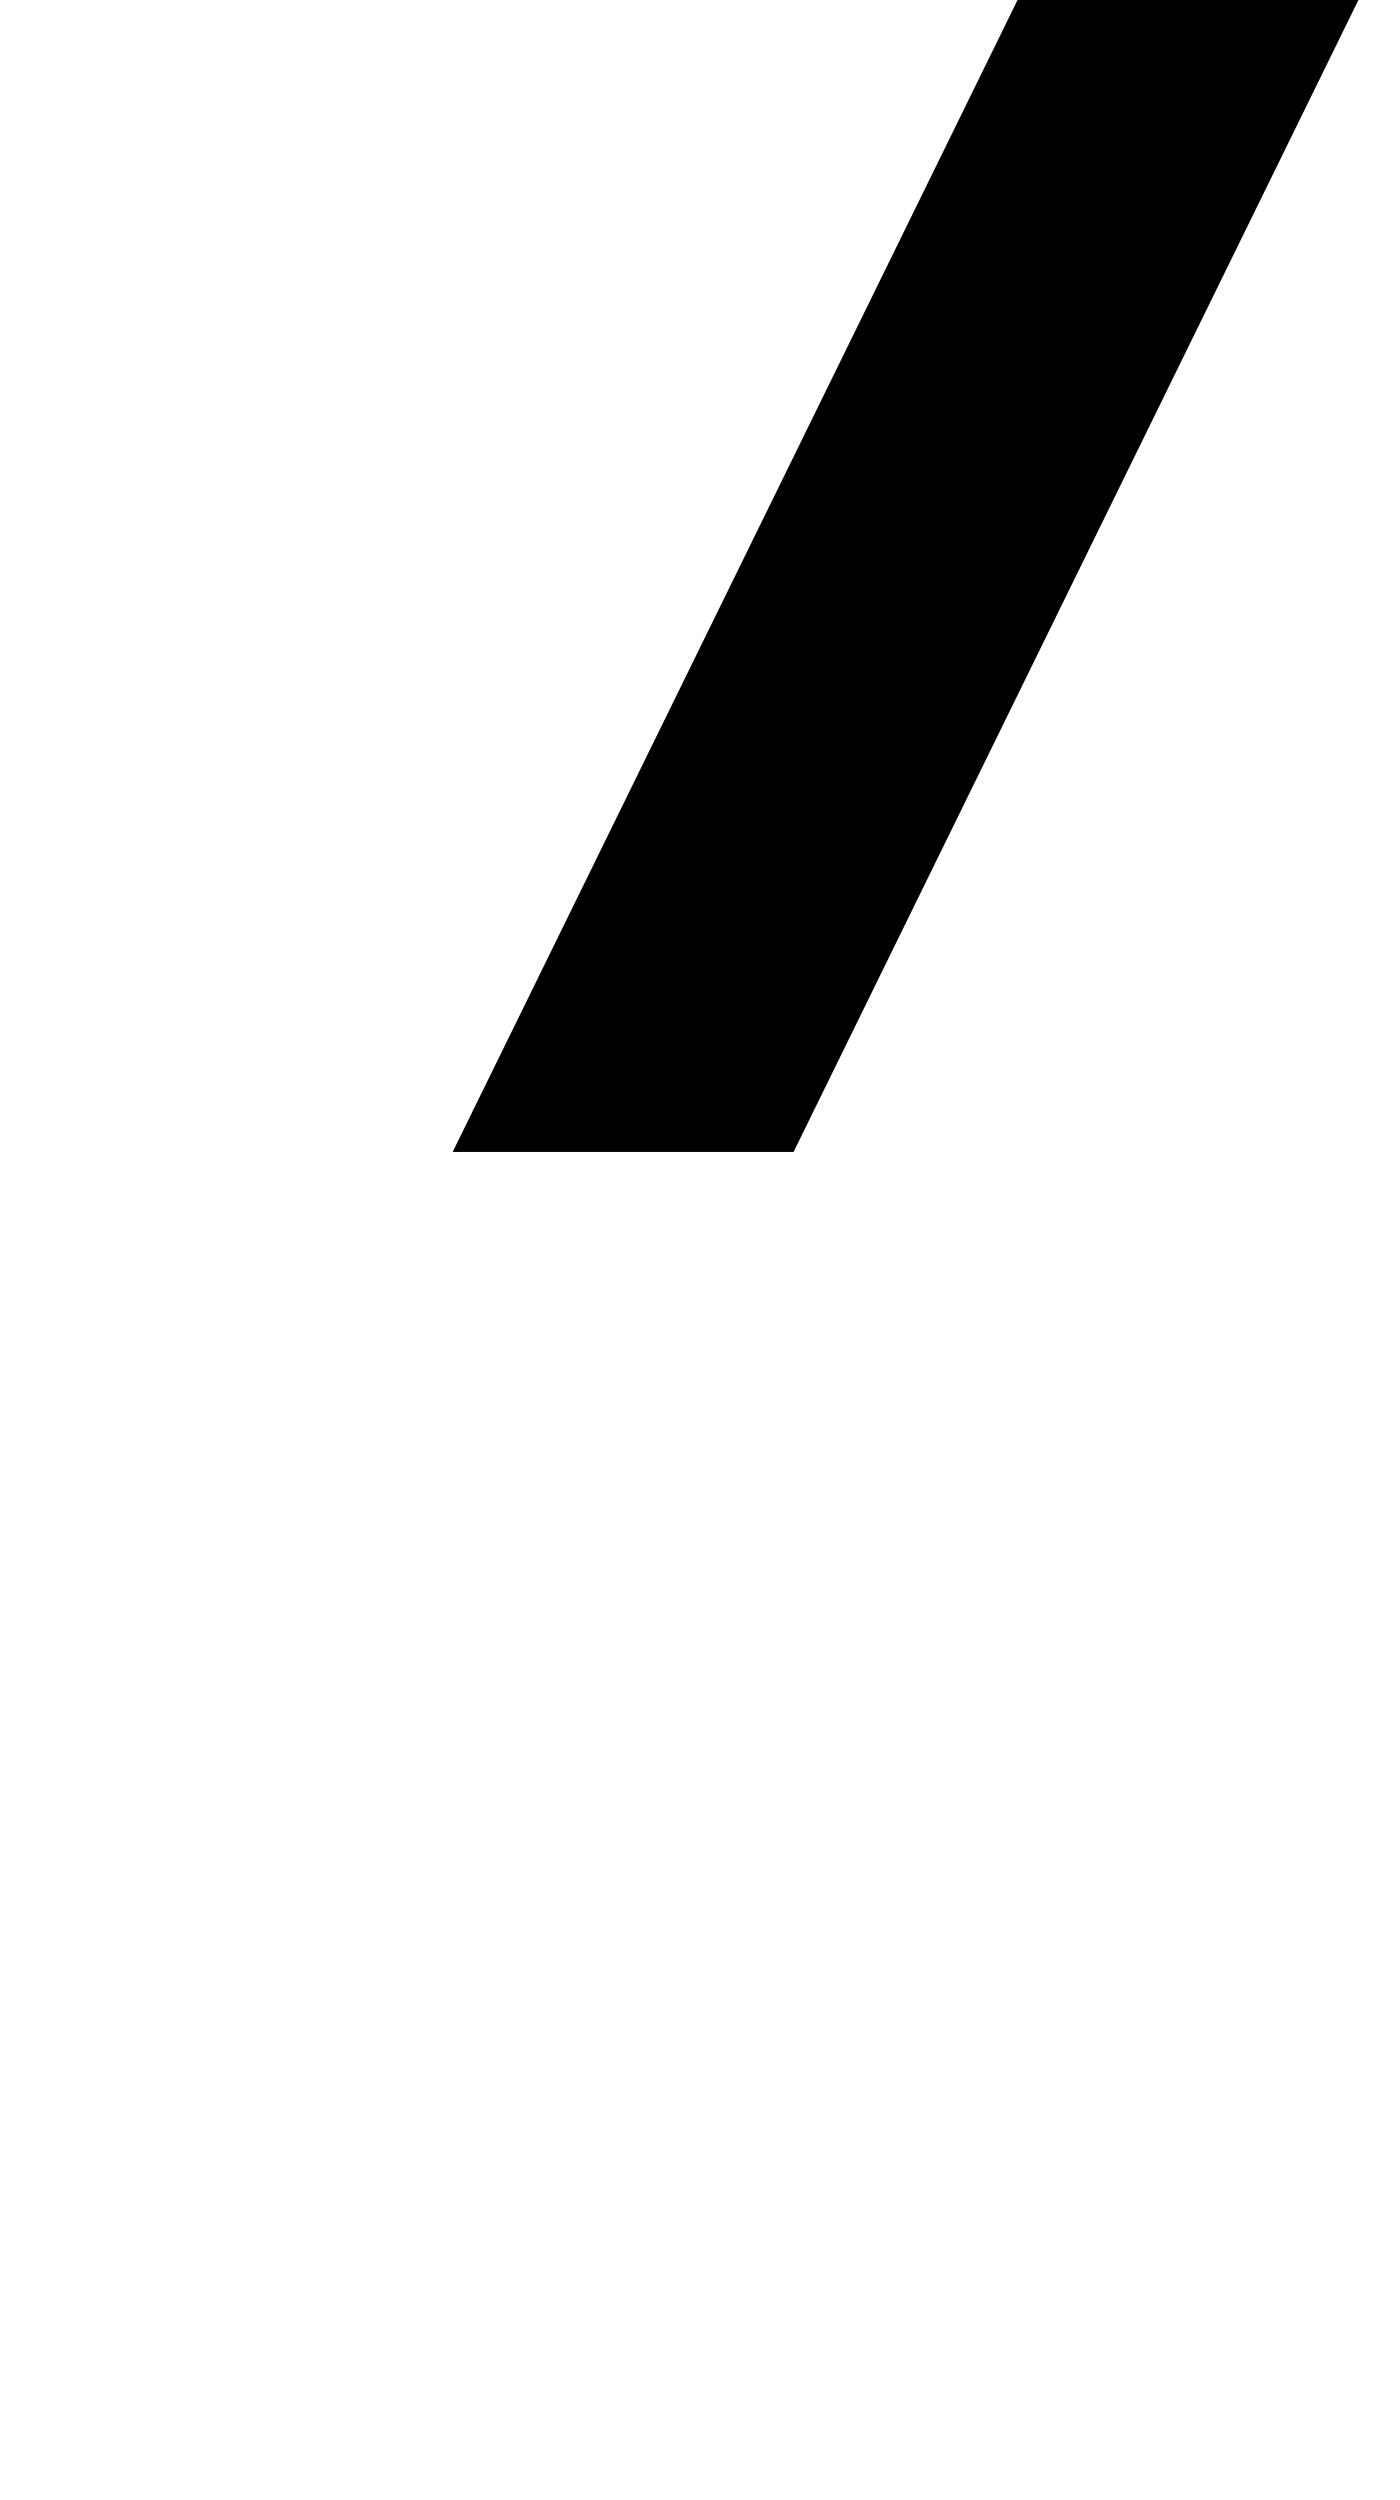
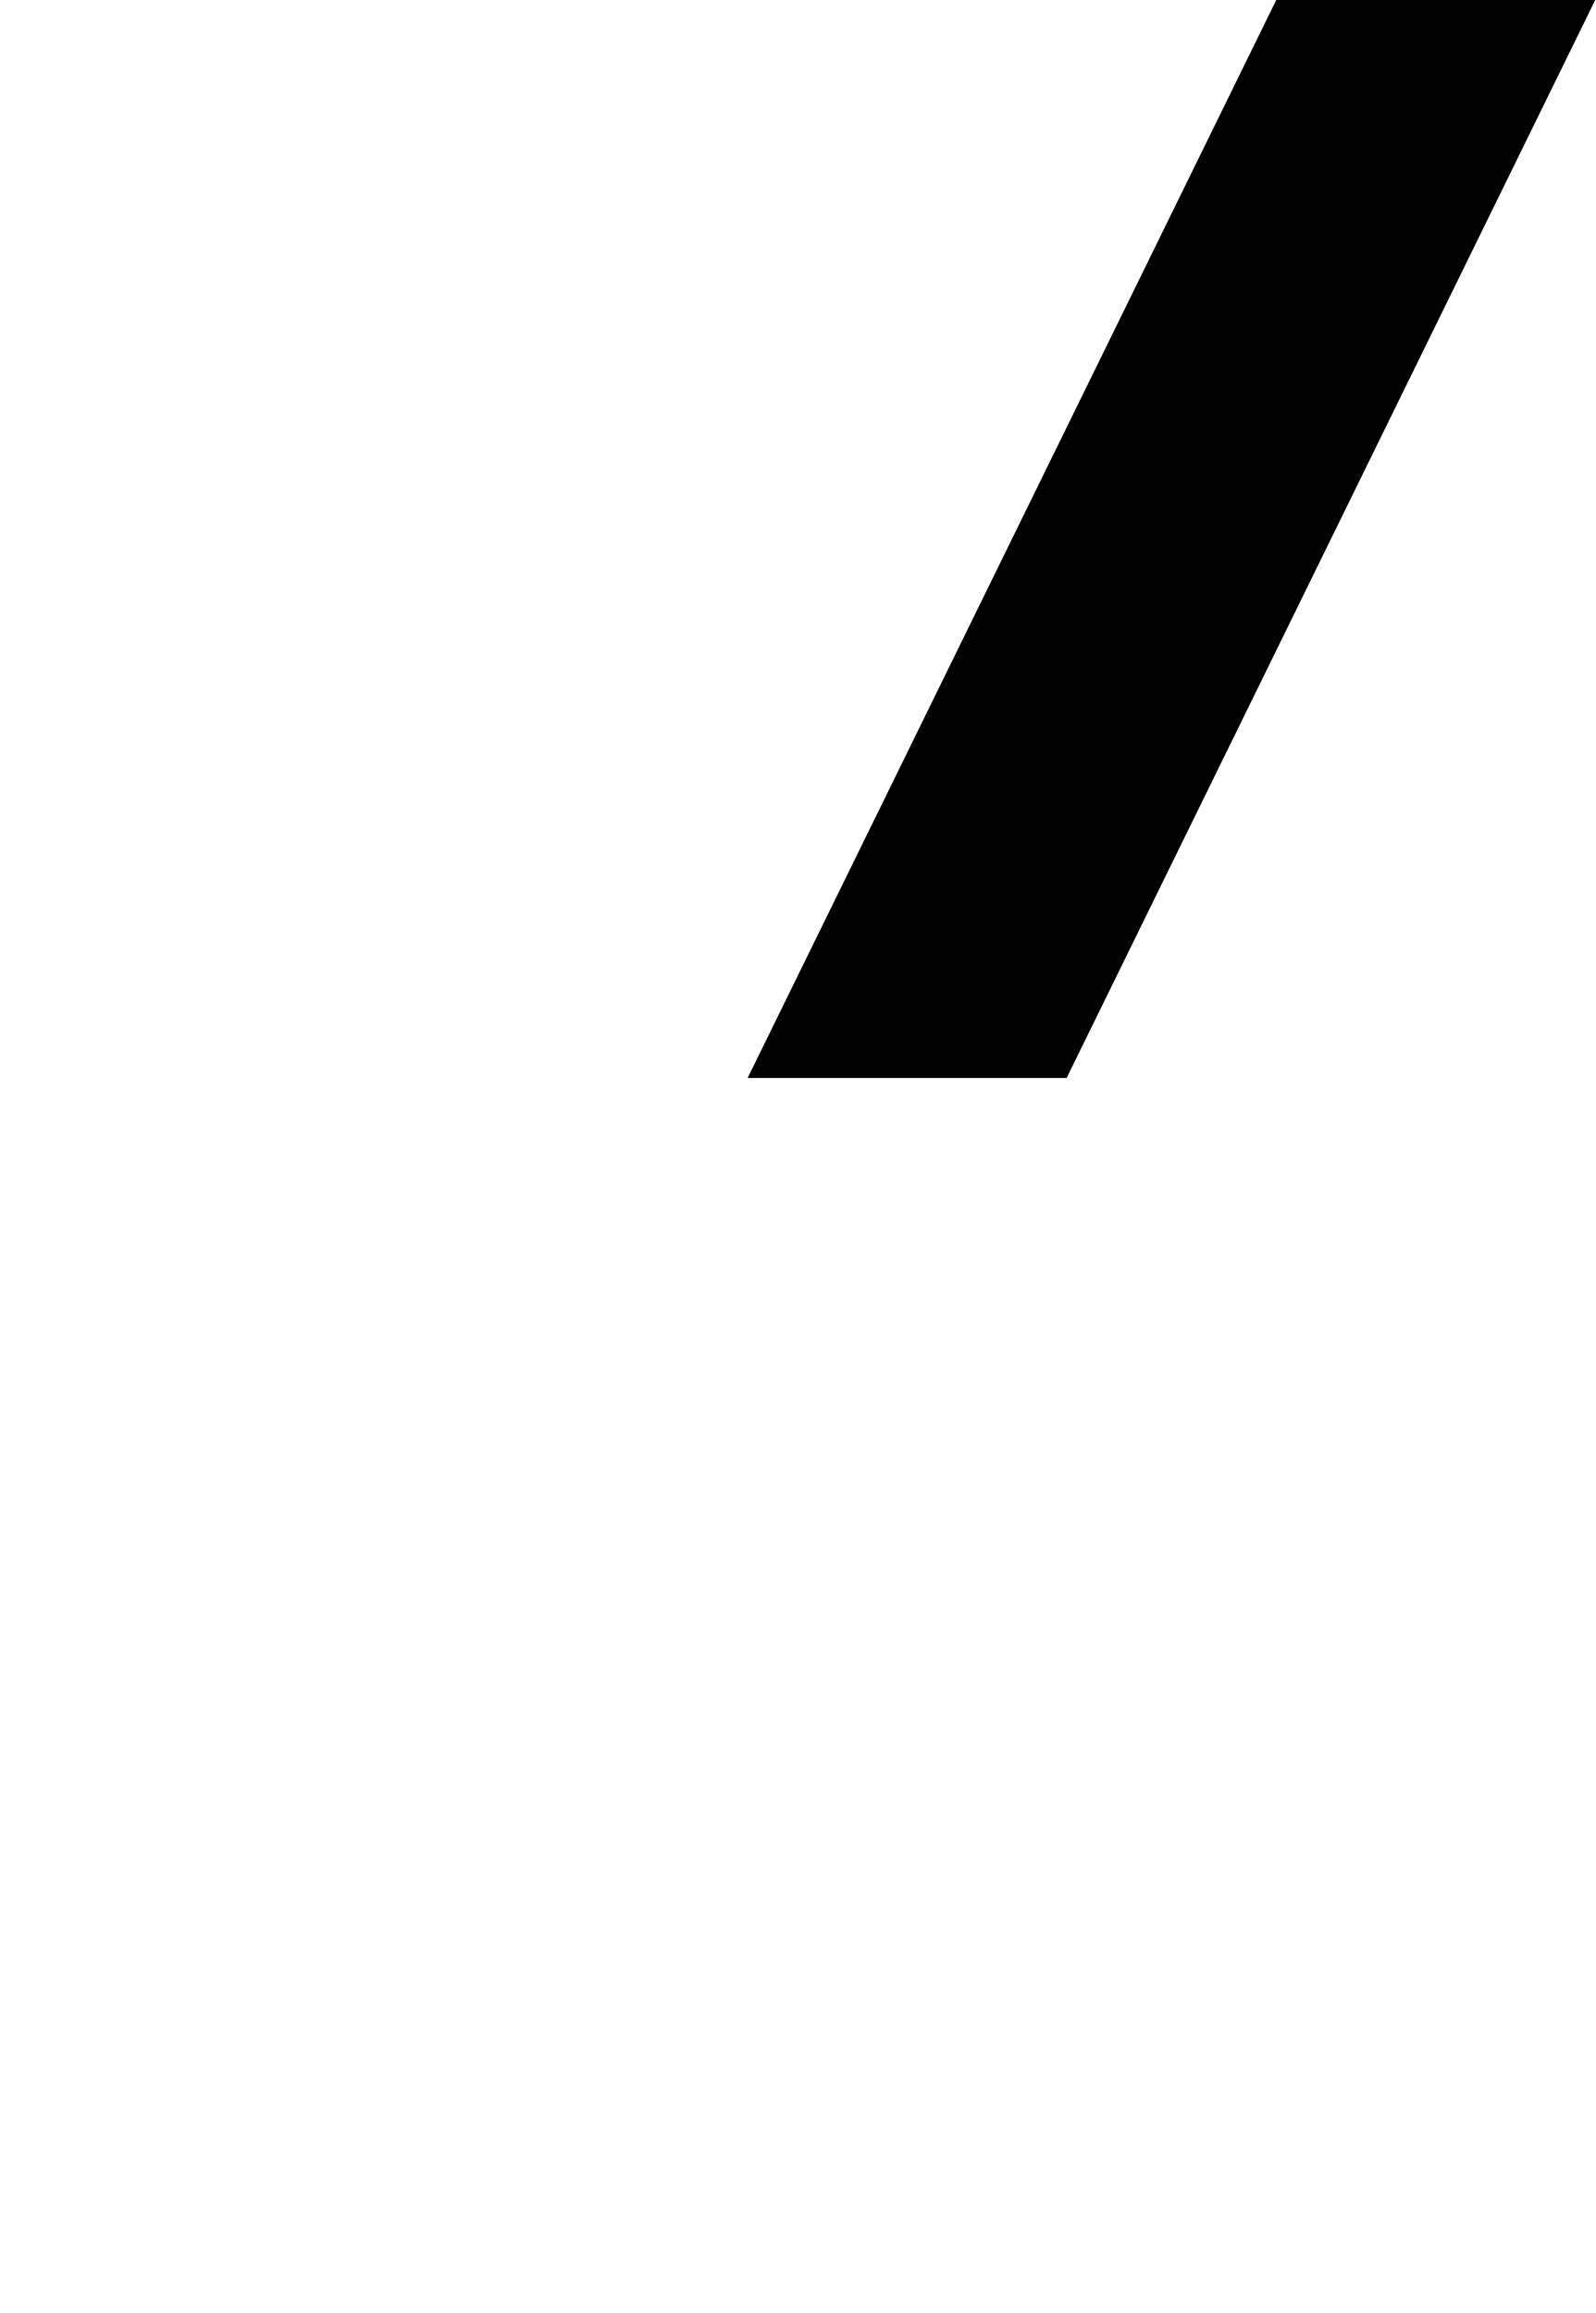
- <svg xmlns="http://www.w3.org/2000/svg" width="107.413mm" height="191.82mm" viewBox="0 0 107.413 191.82" version="1.1" id="svg257">
+ <svg xmlns="http://www.w3.org/2000/svg" width="130.799mm" height="189.653mm" viewBox="0 0 130.799 189.653" version="1.1" id="svg257">
  <defs id="defs251" />
-   <g id="layer1" transform="translate(-52.85444,-49.54437)" />
-   <g id="layer3" transform="translate(-52.85444,-49.54437)">
+   <g id="layer1" transform="translate(-26.28576,-49.54437)" />
+   <g id="layer3" transform="translate(-26.28576,-49.54437)">
    <rect style="display:inline;fill:#000000;stroke-width:0.438" id="rect162-7-6-0-0" width="26.155" height="98.442" x="-181.379" y="55.181" transform="matrix(-1,0,-0.4402819,0.8978596,0,0)" />
  </g>
</svg>
